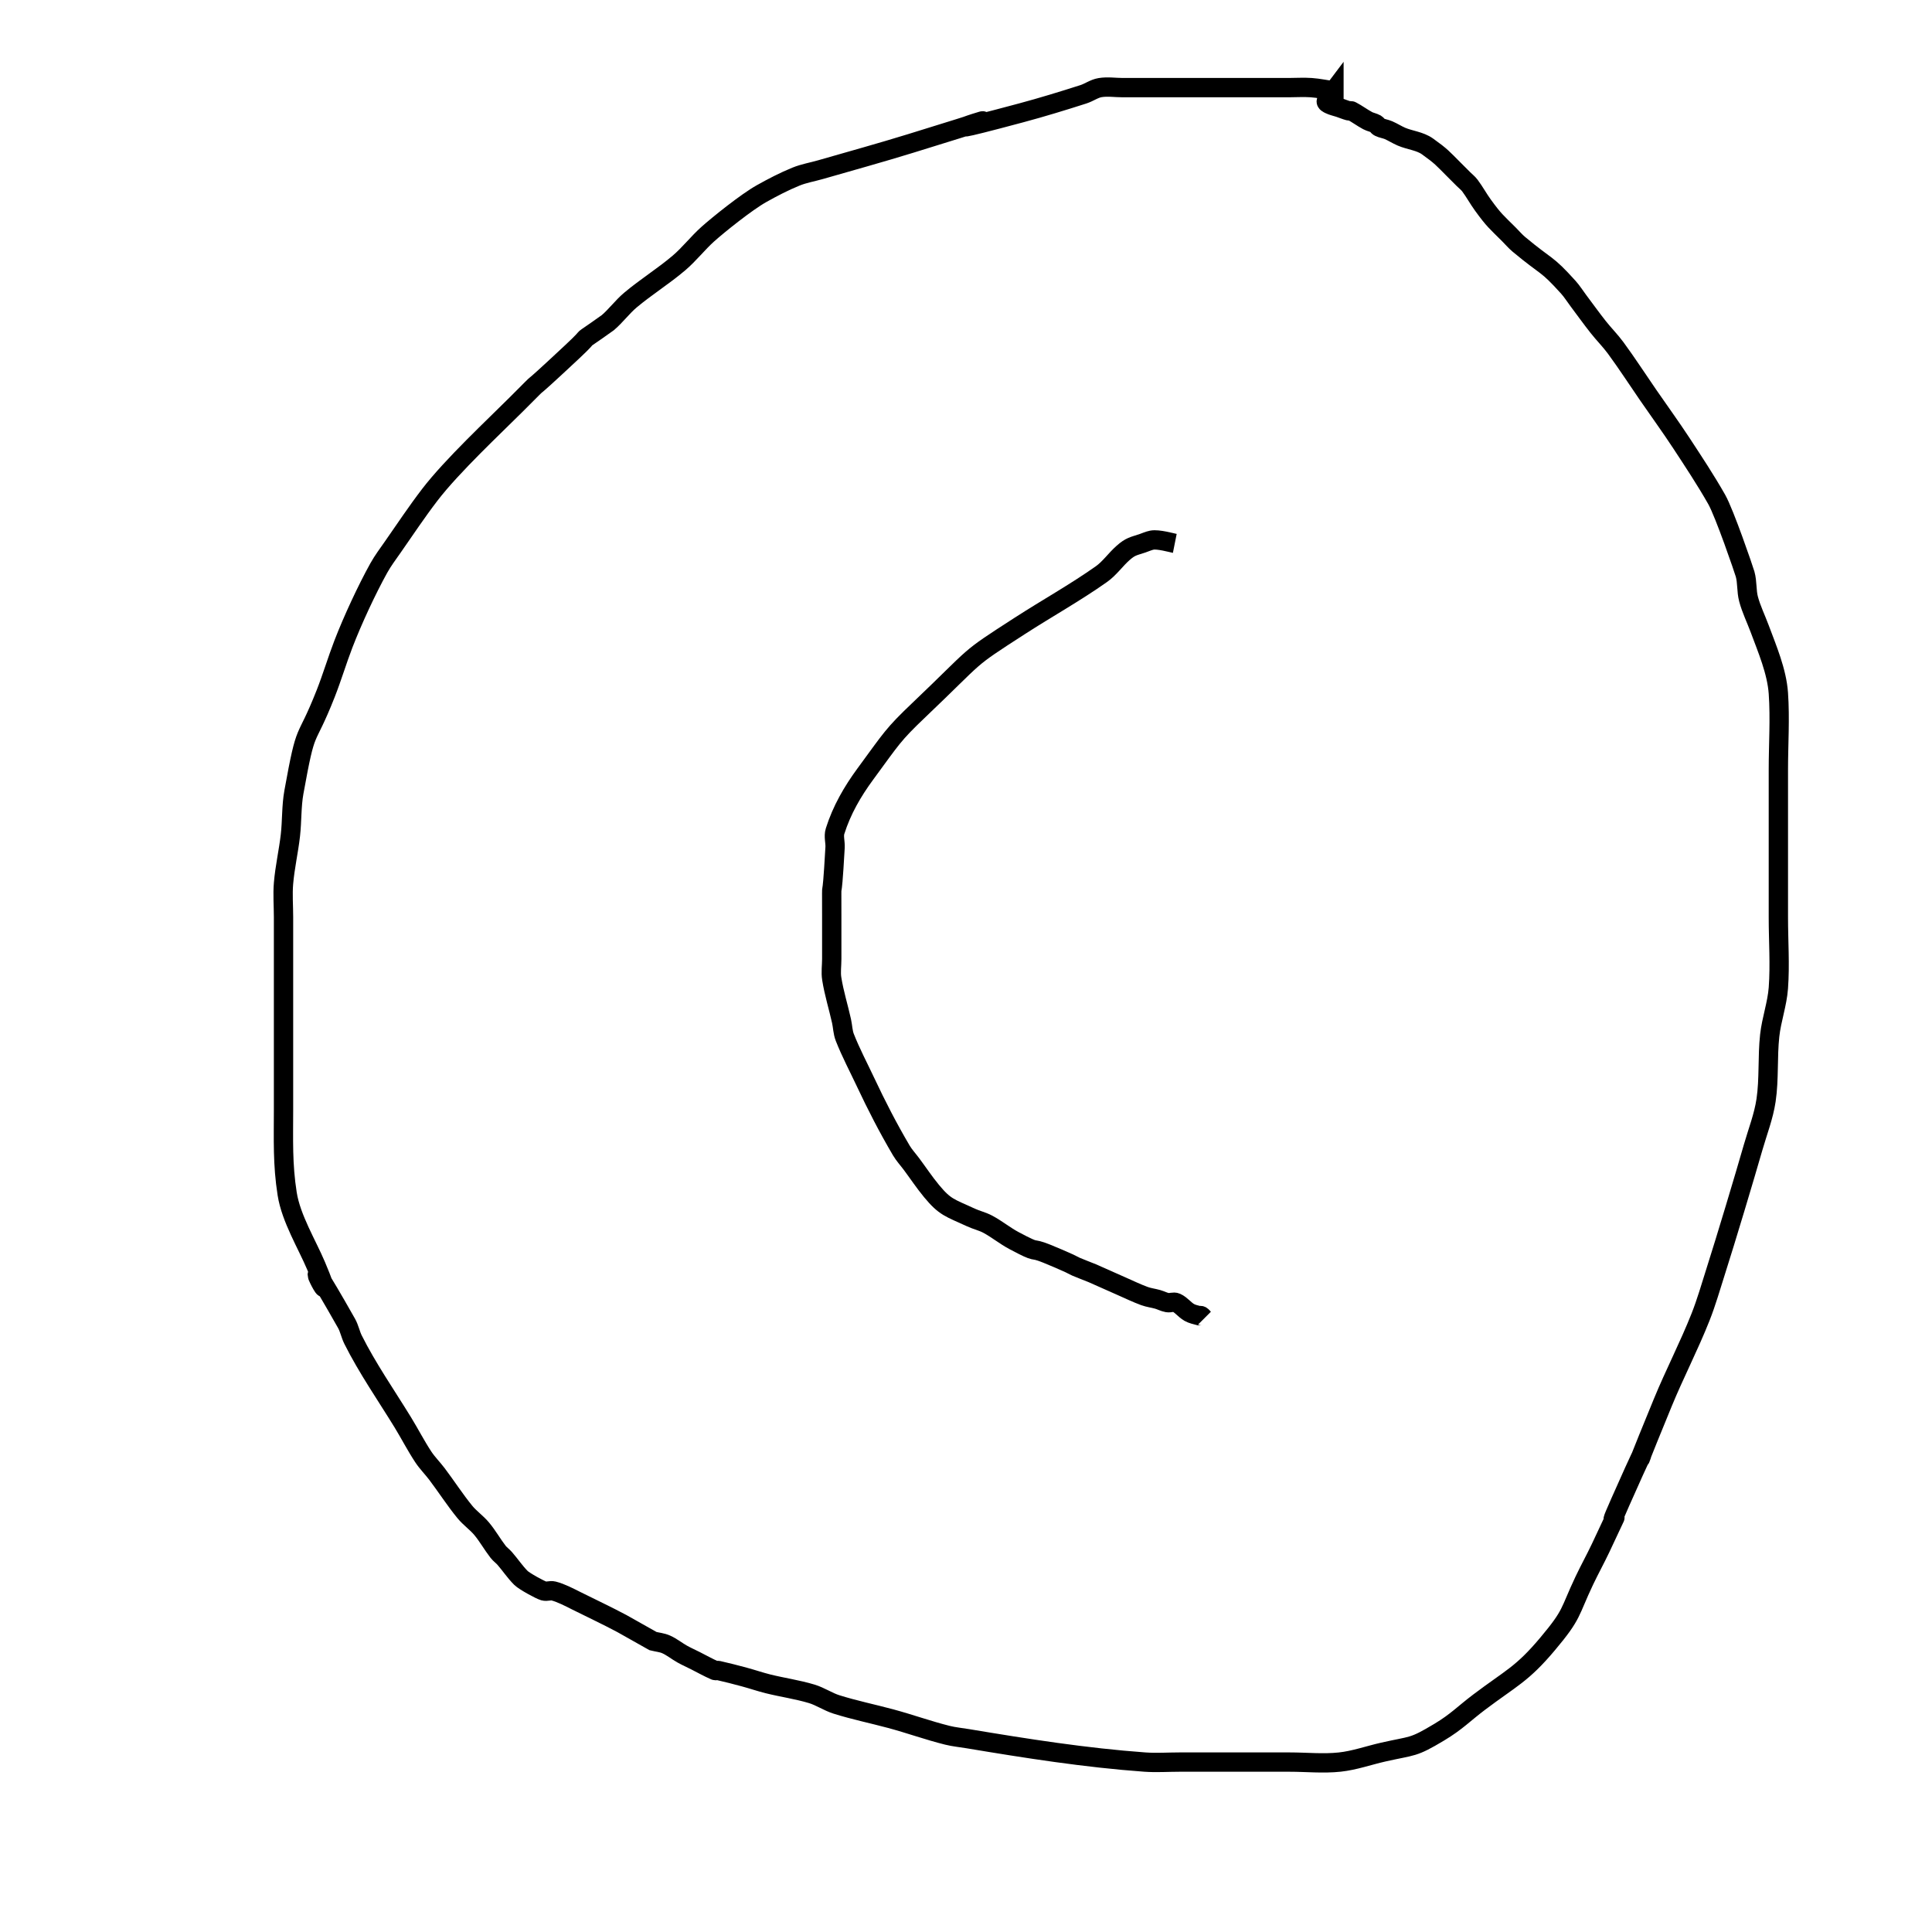
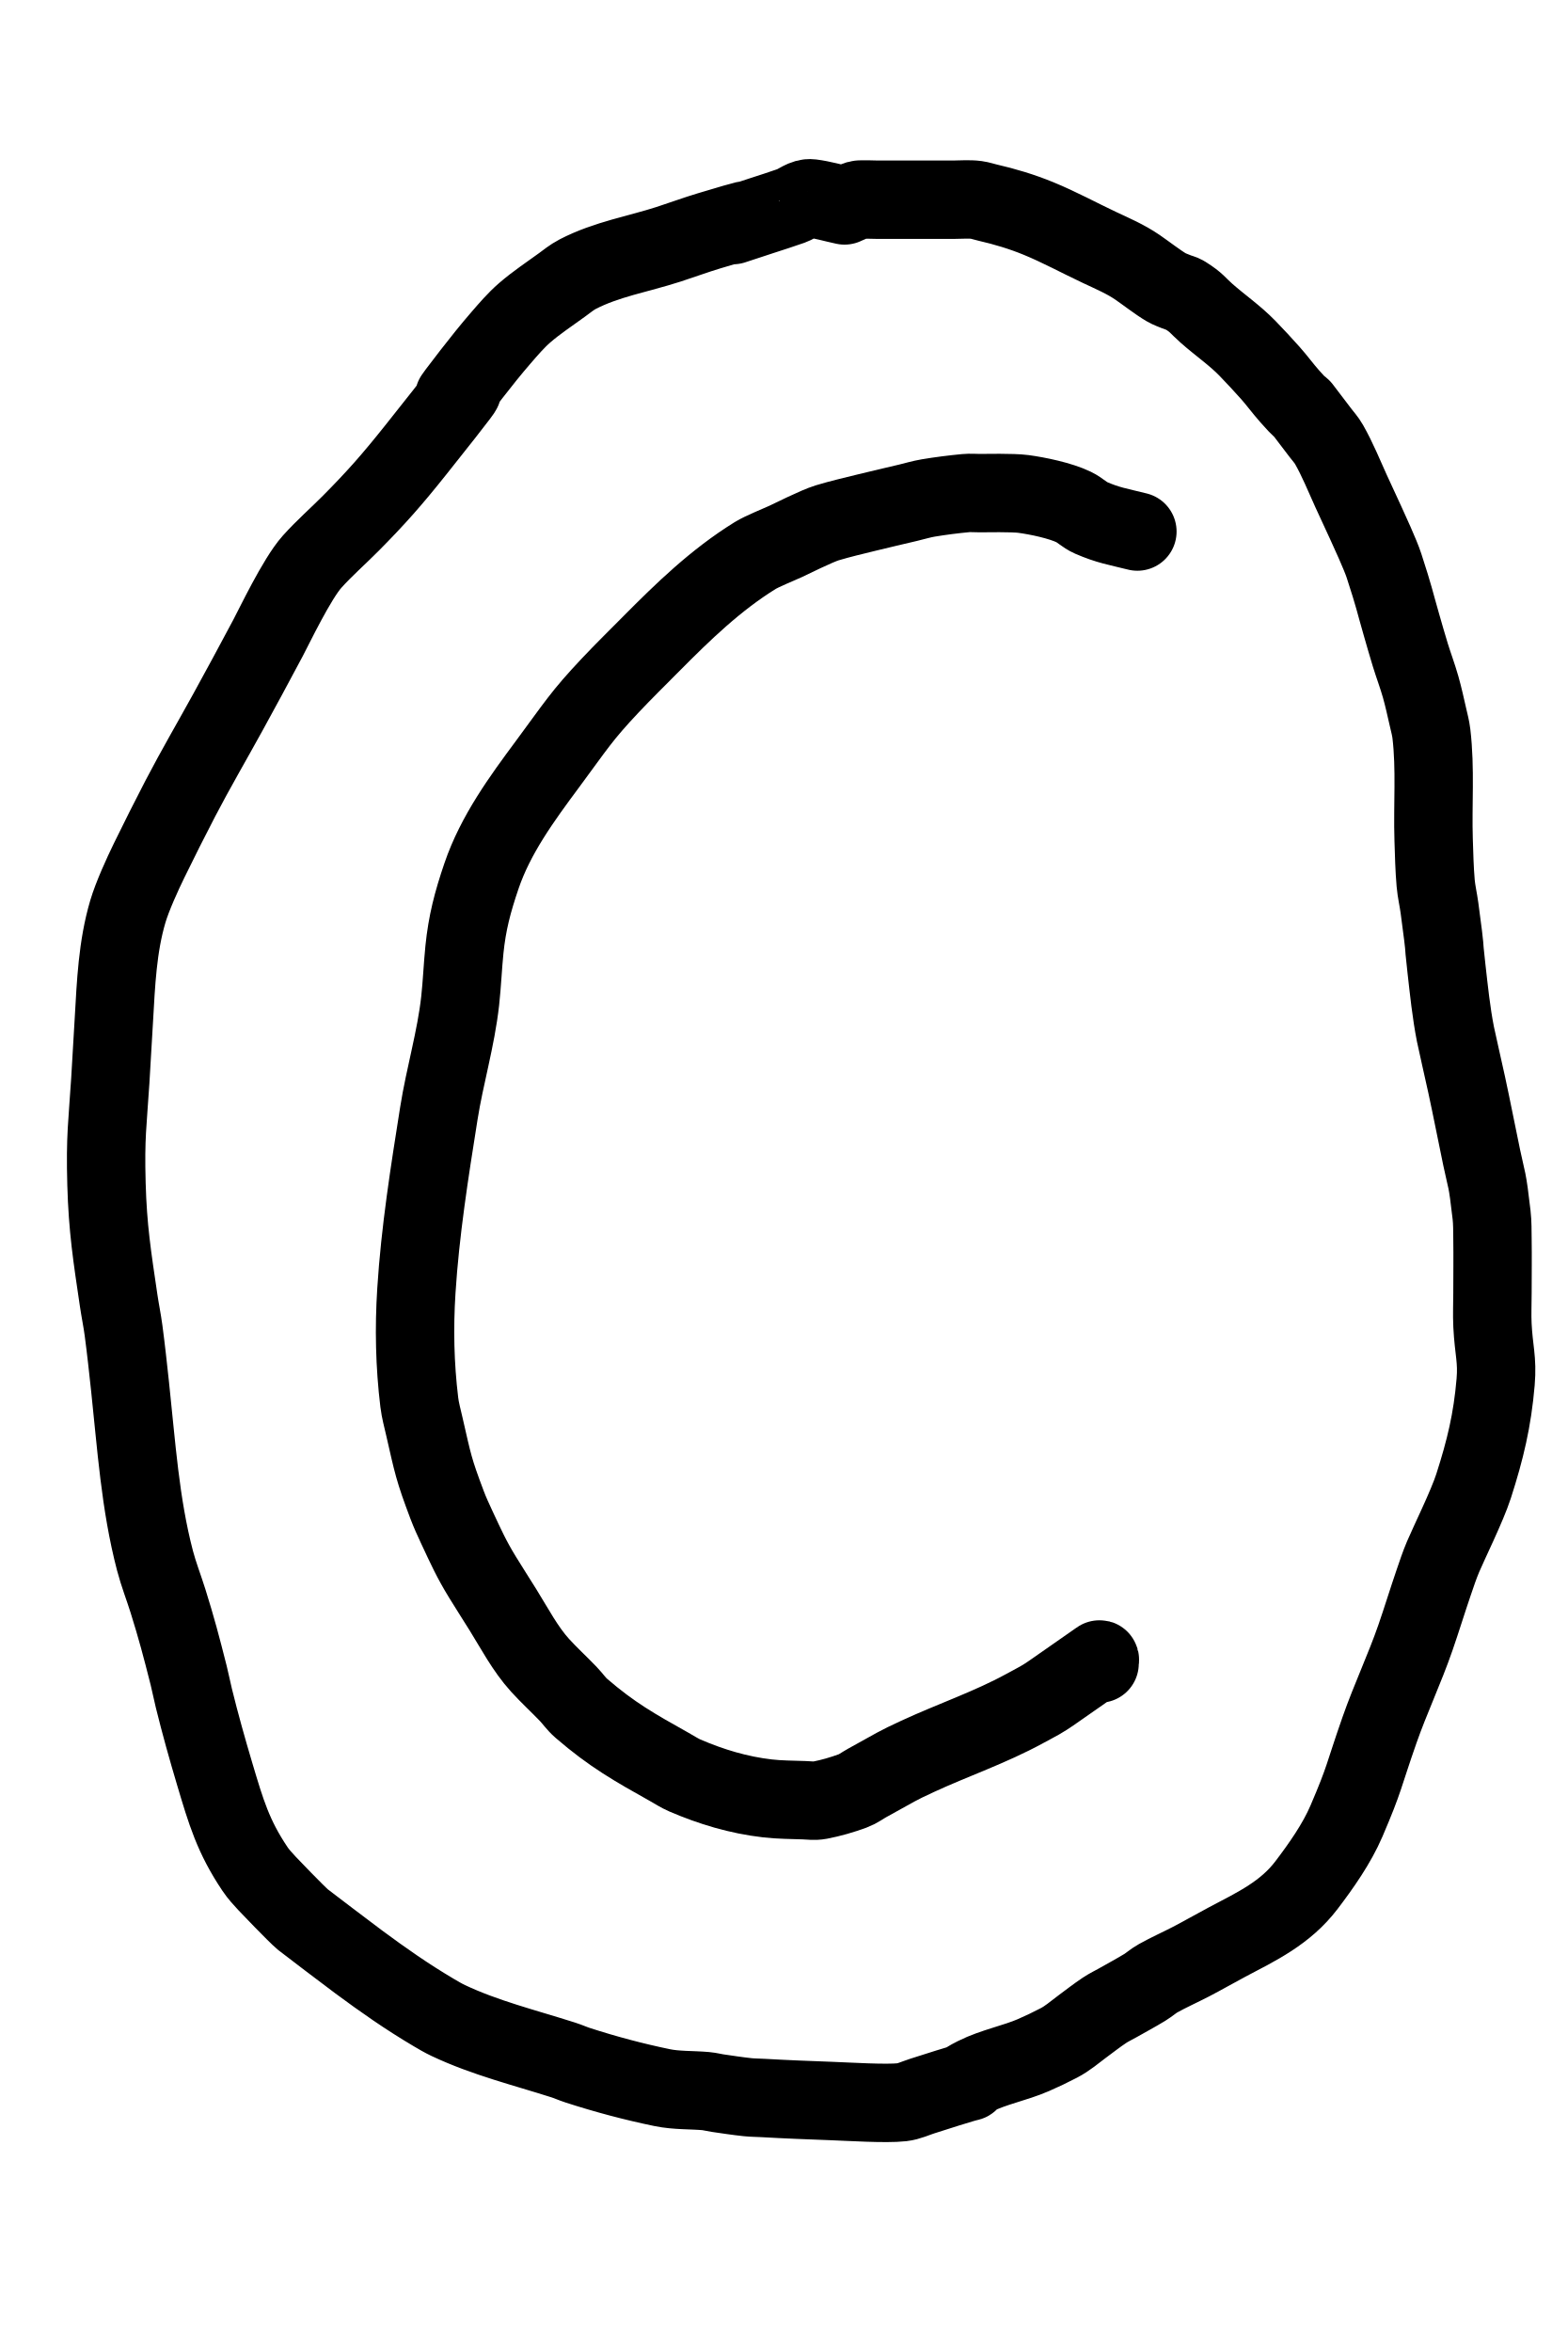
- <svg xmlns="http://www.w3.org/2000/svg" version="1.1" viewBox="0 0 100 100">
-   <g fill="none" stroke="#000" stroke-width="1px">
-     <path d="m69.045 4.705c-0.393-0.056-0.782-0.141-1.178-0.169-0.393-0.028-0.788 0-1.182 0h-1.688-4.679-2.2c-0.394 0-0.793-0.066-1.182 0-0.303 0.051-0.564 0.25-0.857 0.344-1.067 0.342-2.139 0.671-3.221 0.961-7.581 2.033 3.108-1.14-5.721 1.583-1.548 0.478-3.109 0.909-4.666 1.357-0.423 0.122-0.862 0.194-1.269 0.36-0.613 0.249-1.203 0.556-1.78 0.879-0.793 0.444-2.252 1.621-2.783 2.096-0.524 0.469-0.957 1.036-1.492 1.492-0.803 0.684-1.706 1.244-2.515 1.923-0.421 0.354-0.749 0.809-1.167 1.167-1.895 1.353-0.541 0.289-1.857 1.52-3.072 2.873-0.942 0.771-2.895 2.724-1.095 1.095-3.318 3.169-4.466 4.668-0.669 0.873-1.279 1.79-1.908 2.692-0.252 0.362-0.519 0.715-0.733 1.1-0.619 1.112-1.362 2.715-1.831 3.933-0.327 0.85-0.586 1.725-0.92 2.572-1.097 2.782-0.975 1.403-1.642 5.091-0.133 0.737-0.097 1.495-0.182 2.239-0.095 0.831-0.286 1.651-0.356 2.485-0.049 0.579 0 1.162 0 1.744v6.259 3.728c0 1.534-0.053 2.802 0.189 4.341 0.2 1.272 1.033 2.624 1.496 3.724 1.455 3.453-1.609-2.651 1.577 2.98 0.149 0.264 0.202 0.573 0.338 0.844 0.732 1.464 1.731 2.905 2.571 4.274 0.364 0.593 0.681 1.215 1.065 1.796 0.207 0.313 0.477 0.58 0.704 0.88 0.49 0.649 0.931 1.337 1.446 1.967 0.26 0.318 0.609 0.556 0.872 0.872 0.312 0.374 0.55 0.806 0.849 1.191 0.098 0.126 0.233 0.218 0.338 0.338 0.289 0.331 0.533 0.702 0.844 1.013 0.175 0.175 0.996 0.622 1.182 0.675 0.16 0.046 0.338-0.041 0.5 0 0.386 0.097 0.812 0.322 1.182 0.507 0.788 0.394 1.587 0.767 2.364 1.182l1.609 0.906c0.225 0.056 0.463 0.075 0.675 0.169 0.3 0.133 0.557 0.347 0.844 0.507 0.22 0.122 0.45 0.225 0.675 0.338 0.338 0.169 0.666 0.358 1.013 0.507 0.051 0.022 0.113-0.012 0.167 0 0.452 0.101 0.9 0.218 1.347 0.338 0.411 0.11 0.814 0.25 1.227 0.353 0.751 0.187 1.523 0.294 2.264 0.517 0.446 0.134 0.839 0.41 1.283 0.55 0.924 0.29 1.875 0.485 2.809 0.736 0.984 0.265 1.944 0.613 2.933 0.859 0.345 0.086 0.701 0.118 1.052 0.177 3.04 0.507 6.092 0.989 9.169 1.211 0.596 0.043 1.194 0 1.791 0h3.851 1.849c0.864 0 1.734 0.092 2.593 0 0.766-0.082 1.502-0.347 2.253-0.517 1.562-0.354 1.513-0.199 2.9-1.032 0.903-0.542 1.26-0.946 2.063-1.552 1.668-1.258 2.22-1.437 3.545-3.015 1.318-1.569 1.104-1.598 1.897-3.271 0.269-0.569 0.575-1.12 0.844-1.688 1.736-3.664-0.043 0.016 1.013-2.364 2.547-5.74-0.485 1.39 2.205-5.162 0.613-1.493 1.361-2.928 1.955-4.429 0.307-0.775 0.535-1.58 0.788-2.374 0.534-1.676 1.465-4.776 1.938-6.422 0.232-0.807 0.544-1.597 0.667-2.428 0.164-1.107 0.067-2.24 0.189-3.353 0.091-0.829 0.387-1.629 0.448-2.461 0.089-1.212 0-2.43 0-3.645v-3.102-4.55c0-1.319 0.092-2.64 0-3.956-0.079-1.131-0.577-2.292-0.966-3.338-0.191-0.514-0.437-1.011-0.578-1.541-0.112-0.419-0.06-0.872-0.178-1.29-0.069-0.242-1.065-3.151-1.47-3.865-0.567-0.998-1.201-1.957-1.831-2.917-0.553-0.842-1.145-1.657-1.716-2.485-0.561-0.813-1.097-1.644-1.681-2.439-0.281-0.382-0.62-0.719-0.913-1.092-0.352-0.446-0.683-0.909-1.024-1.363-0.171-0.227-0.321-0.471-0.511-0.682-1.175-1.305-1.066-0.976-2.565-2.227-0.183-0.153-0.338-0.338-0.507-0.507-0.673-0.673-0.768-0.718-1.351-1.52-0.239-0.328-0.432-0.688-0.675-1.013-0.096-0.127-0.225-0.225-0.338-0.338-0.169-0.169-0.338-0.338-0.507-0.507-0.556-0.556-0.629-0.667-1.351-1.182-0.391-0.279-0.915-0.319-1.347-0.504-0.231-0.099-0.444-0.238-0.675-0.338-0.156-0.067-0.332-0.086-0.485-0.162-0.067-0.033-0.094-0.122-0.159-0.159-0.133-0.075-0.292-0.097-0.427-0.169-0.29-0.154-0.553-0.356-0.844-0.507-0.04-0.021-0.092 0.012-0.135 0-0.167-0.045-0.328-0.113-0.492-0.169-0.169-0.057-0.347-0.09-0.507-0.169-0.07-0.035-0.19-0.092-0.166-0.166 0.069-0.21 0.264-0.354 0.396-0.531z" />
-     <path d="m60.807 28.126c-0.16-0.032-0.869-0.231-1.182-0.169-0.172 0.034-0.334 0.111-0.5 0.167-0.466 0.155-0.607 0.154-0.997 0.498-0.391 0.345-0.693 0.794-1.119 1.095-1.359 0.96-2.817 1.771-4.215 2.673-2.89 1.864-2.046 1.328-5.229 4.358-1.359 1.294-1.4 1.444-2.774 3.313-0.668 0.909-1.224 1.869-1.568 2.96-0.085 0.268 0.016 0.563 0 0.844-0.204 3.647-0.172 0.938-0.172 3.473v2.306c0 0.338-0.053 0.68 0 1.013 0.117 0.742 0.344 1.462 0.507 2.195 0.062 0.28 0.064 0.577 0.169 0.844 0.312 0.793 0.713 1.549 1.076 2.32 0.571 1.214 1.157 2.356 1.847 3.528 0.149 0.253 0.352 0.47 0.527 0.705 0.348 0.467 0.67 0.954 1.042 1.403 0.7 0.846 0.937 0.858 2.042 1.367 0.283 0.131 0.594 0.2 0.869 0.348 0.468 0.251 0.882 0.594 1.351 0.844 1.388 0.74 0.758 0.303 1.688 0.675 0.398 0.159 0.79 0.332 1.182 0.507 0.115 0.051 0.222 0.119 0.338 0.169 0.279 0.119 0.563 0.225 0.844 0.338 0.507 0.225 1.012 0.453 1.52 0.675 0.394 0.173 0.782 0.362 1.187 0.51 0.22 0.08 0.455 0.106 0.68 0.17 0.171 0.049 0.331 0.138 0.507 0.169 0.149 0.026 0.316-0.062 0.454 0 0.257 0.115 0.431 0.367 0.675 0.507 0.153 0.087 0.331 0.121 0.5 0.167 0.036 0.01 0.08-0.019 0.113 0 0.062 0.036 0.102 0.102 0.152 0.152" />
+ <svg xmlns="http://www.w3.org/2000/svg" version="1.1" viewBox="0 0 100 150">
+   <g fill="none" stroke="#000" stroke-linecap="round" stroke-linejoin="round" stroke-width="5">
+     <path d="m72.552 33.899c-1.272-0.319-1.853-0.395-2.966-0.877-0.393-0.17-0.703-0.497-1.089-0.683-0.86-0.416-2.304-0.715-3.224-0.838-0.675-0.09-2.432-0.052-2.794-0.052-0.291 0-0.584-0.027-0.874 0-0.801 0.076-1.599 0.177-2.393 0.309-0.441 0.074-0.869 0.206-1.304 0.309-0.869 0.206-1.74 0.406-2.607 0.619-0.848 0.208-1.7 0.407-2.536 0.658-0.653 0.196-2.381 1.063-2.651 1.186-0.461 0.212-1.518 0.635-1.948 0.903-2.511 1.557-4.575 3.557-6.648 5.648-0.858 0.865-1.728 1.719-2.565 2.605-1.878 1.989-2.192 2.569-4.026 5.042-1.639 2.21-3.315 4.499-4.212 7.13-0.578 1.696-0.917 3.008-1.089 4.693-0.111 1.09-0.152 2.186-0.272 3.275-0.27 2.433-0.978 4.77-1.361 7.182-0.595 3.751-1.193 7.515-1.433 11.308-0.152 2.396-0.103 4.725 0.186 7.117 0.062 0.51 0.201 1.008 0.315 1.509 0.564 2.46 0.594 2.746 1.461 5.042 0.174 0.46 0.379 0.908 0.587 1.354 0.635 1.361 0.962 2.091 1.662 3.236 0.431 0.705 0.881 1.4 1.318 2.102 0.737 1.184 1.417 2.493 2.364 3.533 0.573 0.629 1.202 1.204 1.791 1.818 0.285 0.297 0.519 0.646 0.831 0.915 1.971 1.702 3.408 2.506 5.63 3.752 0.328 0.184 0.643 0.393 0.989 0.542 1.691 0.726 3.424 1.246 5.258 1.457 0.774 0.089 1.556 0.089 2.335 0.116 0.334 0.012 0.675 0.063 1.003 0 0.716-0.137 1.421-0.343 2.106-0.593 0.333-0.122 0.62-0.345 0.931-0.516 1.985-1.087 1.779-1.028 3.209-1.689 2.258-1.044 4.633-1.848 6.82-3.043 0.324-0.177 0.653-0.346 0.974-0.529 0.496-0.282 0.963-0.63 1.433-0.954 0.791-0.547 1.579-1.095 2.364-1.65 0.07-0.05 0.014 0.172 0.014 0.258" />
+     <path d="m53.87 13.101c-0.707-0.15-1.403-0.361-2.12-0.451-0.452-0.057-0.876 0.334-1.275 0.477-0.63 0.225-1.27 0.423-1.905 0.632-5.007 1.643 2.502-0.795-3.353 0.967-0.862 0.26-1.708 0.574-2.565 0.851-1.948 0.63-3.967 0.957-5.802 1.908-0.365 0.189-0.685 0.454-1.017 0.696-0.795 0.579-1.621 1.122-2.364 1.766-0.551 0.477-1.027 1.036-1.504 1.586-0.65 0.749-1.268 1.525-1.877 2.308-3.592 4.618 2.763-3.095-3.553 4.835-1.543 1.938-2.565 3.09-4.155 4.693-0.82 0.827-1.702 1.595-2.479 2.463-0.966 1.08-2.426 4.147-2.808 4.861-1.125 2.103-1.537 2.877-2.55 4.719-1.01 1.837-2.069 3.647-3.037 5.506-0.682 1.31-1.343 2.631-1.992 3.958-0.424 0.867-1.074 2.291-1.361 3.262-0.66 2.234-0.756 4.576-0.888 6.885-0.075 1.298-0.147 2.596-0.229 3.894-0.175 2.755-0.328 3.548-0.244 6.589 0.079 2.844 0.362 4.623 0.774 7.414 0.095 0.646 0.229 1.287 0.315 1.934 0.158 1.188 0.287 2.38 0.415 3.572 0.401 3.714 0.639 7.472 1.59 11.102 0.229 0.874 0.561 1.717 0.831 2.579 0.543 1.734 0.844 2.87 1.318 4.745 0.121 0.479 0.211 0.965 0.33 1.444 0.401 1.627 0.853 3.242 1.332 4.848 0.724 2.428 1.177 3.976 2.565 6.047 0.224 0.335 0.501 0.632 0.774 0.928 0.038 0.041 1.877 1.968 2.292 2.308 0.182 0.149 3.012 2.295 3.553 2.695 1.591 1.176 3.061 2.207 4.757 3.211 0.314 0.186 0.63 0.373 0.96 0.529 2.353 1.111 4.866 1.726 7.335 2.514 0.31 0.099 0.607 0.235 0.917 0.335 1.763 0.572 3.587 1.058 5.401 1.431 0.901 0.185 1.862 0.14 2.765 0.219 0.256 0.022 0.505 0.092 0.759 0.129 0.634 0.092 1.268 0.19 1.905 0.258 0.328 0.035 0.659 0.033 0.989 0.052 1.451 0.084 2.903 0.14 4.355 0.193 1.128 0.041 3.498 0.193 4.513 0.077 0.441-0.05 0.852-0.251 1.275-0.387 5.49-1.768 1.376-0.254 3.41-1.276 1.143-0.575 2.527-0.833 3.696-1.341 0.549-0.238 1.089-0.497 1.619-0.774 0.567-0.295 0.973-0.661 1.49-1.044 0.475-0.352 0.941-0.716 1.433-1.044 0.269-0.18 0.564-0.317 0.845-0.477 0.574-0.326 1.156-0.637 1.719-0.98 0.292-0.178 0.547-0.414 0.845-0.58 0.682-0.38 1.398-0.698 2.092-1.057 0.777-0.402 1.533-0.842 2.307-1.251 1.899-1.002 3.72-1.857 5.072-3.636 0.933-1.228 1.93-2.64 2.55-4.087 1.201-2.804 1.054-2.796 2.106-5.802 0.696-1.99 1.603-3.901 2.292-5.893 0.403-1.164 0.762-2.342 1.161-3.507 0.189-0.554 0.374-1.111 0.602-1.651 0.351-0.834 1.541-3.245 1.948-4.513 0.748-2.329 1.197-4.201 1.404-6.628 0.123-1.444-0.122-2.014-0.201-3.623-0.034-0.691 0-1.384 0-2.076 0-1.139 0.017-2.278 0-3.417-0.008-0.516 0.002-1.035-0.057-1.547-0.283-2.459-0.301-2.076-0.63-3.649-0.325-1.55-0.624-3.107-0.96-4.655-0.156-0.719-0.654-2.905-0.716-3.224-0.27-1.371-0.416-2.811-0.573-4.191-0.269-2.364 0.026-0.328-0.444-3.855-0.071-0.53-0.198-1.053-0.244-1.586-0.079-0.917-0.1-1.839-0.129-2.759-0.071-2.259 0.124-4.516-0.143-6.769-0.042-0.353-0.135-0.698-0.215-1.044-0.15-0.651-0.29-1.305-0.473-1.947-0.195-0.687-0.449-1.355-0.659-2.037-0.195-0.633-0.375-1.272-0.559-1.908-0.466-1.615-0.422-1.637-1.117-3.778-0.226-0.697-0.952-2.261-1.16-2.721-0.311-0.685-0.634-1.365-0.946-2.05-0.464-1.02-0.844-1.978-1.404-2.966-0.15-0.265-0.359-0.493-0.544-0.735-2.342-3.058-0.239-0.395-1.963-2.334-0.427-0.48-0.804-1.003-1.232-1.483-0.476-0.534-0.963-1.059-1.461-1.573-0.796-0.821-1.752-1.476-2.607-2.231-0.624-0.55-0.585-0.656-1.404-1.173-0.152-0.096-0.336-0.124-0.501-0.193-0.226-0.094-0.461-0.173-0.673-0.297-0.502-0.292-1.338-0.937-1.834-1.276-0.767-0.525-1.581-0.868-2.421-1.264-1.294-0.609-2.559-1.3-3.883-1.844-1.066-0.438-2.146-0.761-3.267-1.019-0.234-0.054-0.464-0.135-0.702-0.168-0.458-0.062-1.011-0.013-1.476-0.013h-2.966-1.848c-0.011 0-1.121-0.034-1.232 0-0.305 0.095-0.592 0.241-0.888 0.361z" />
  </g>
</svg>
